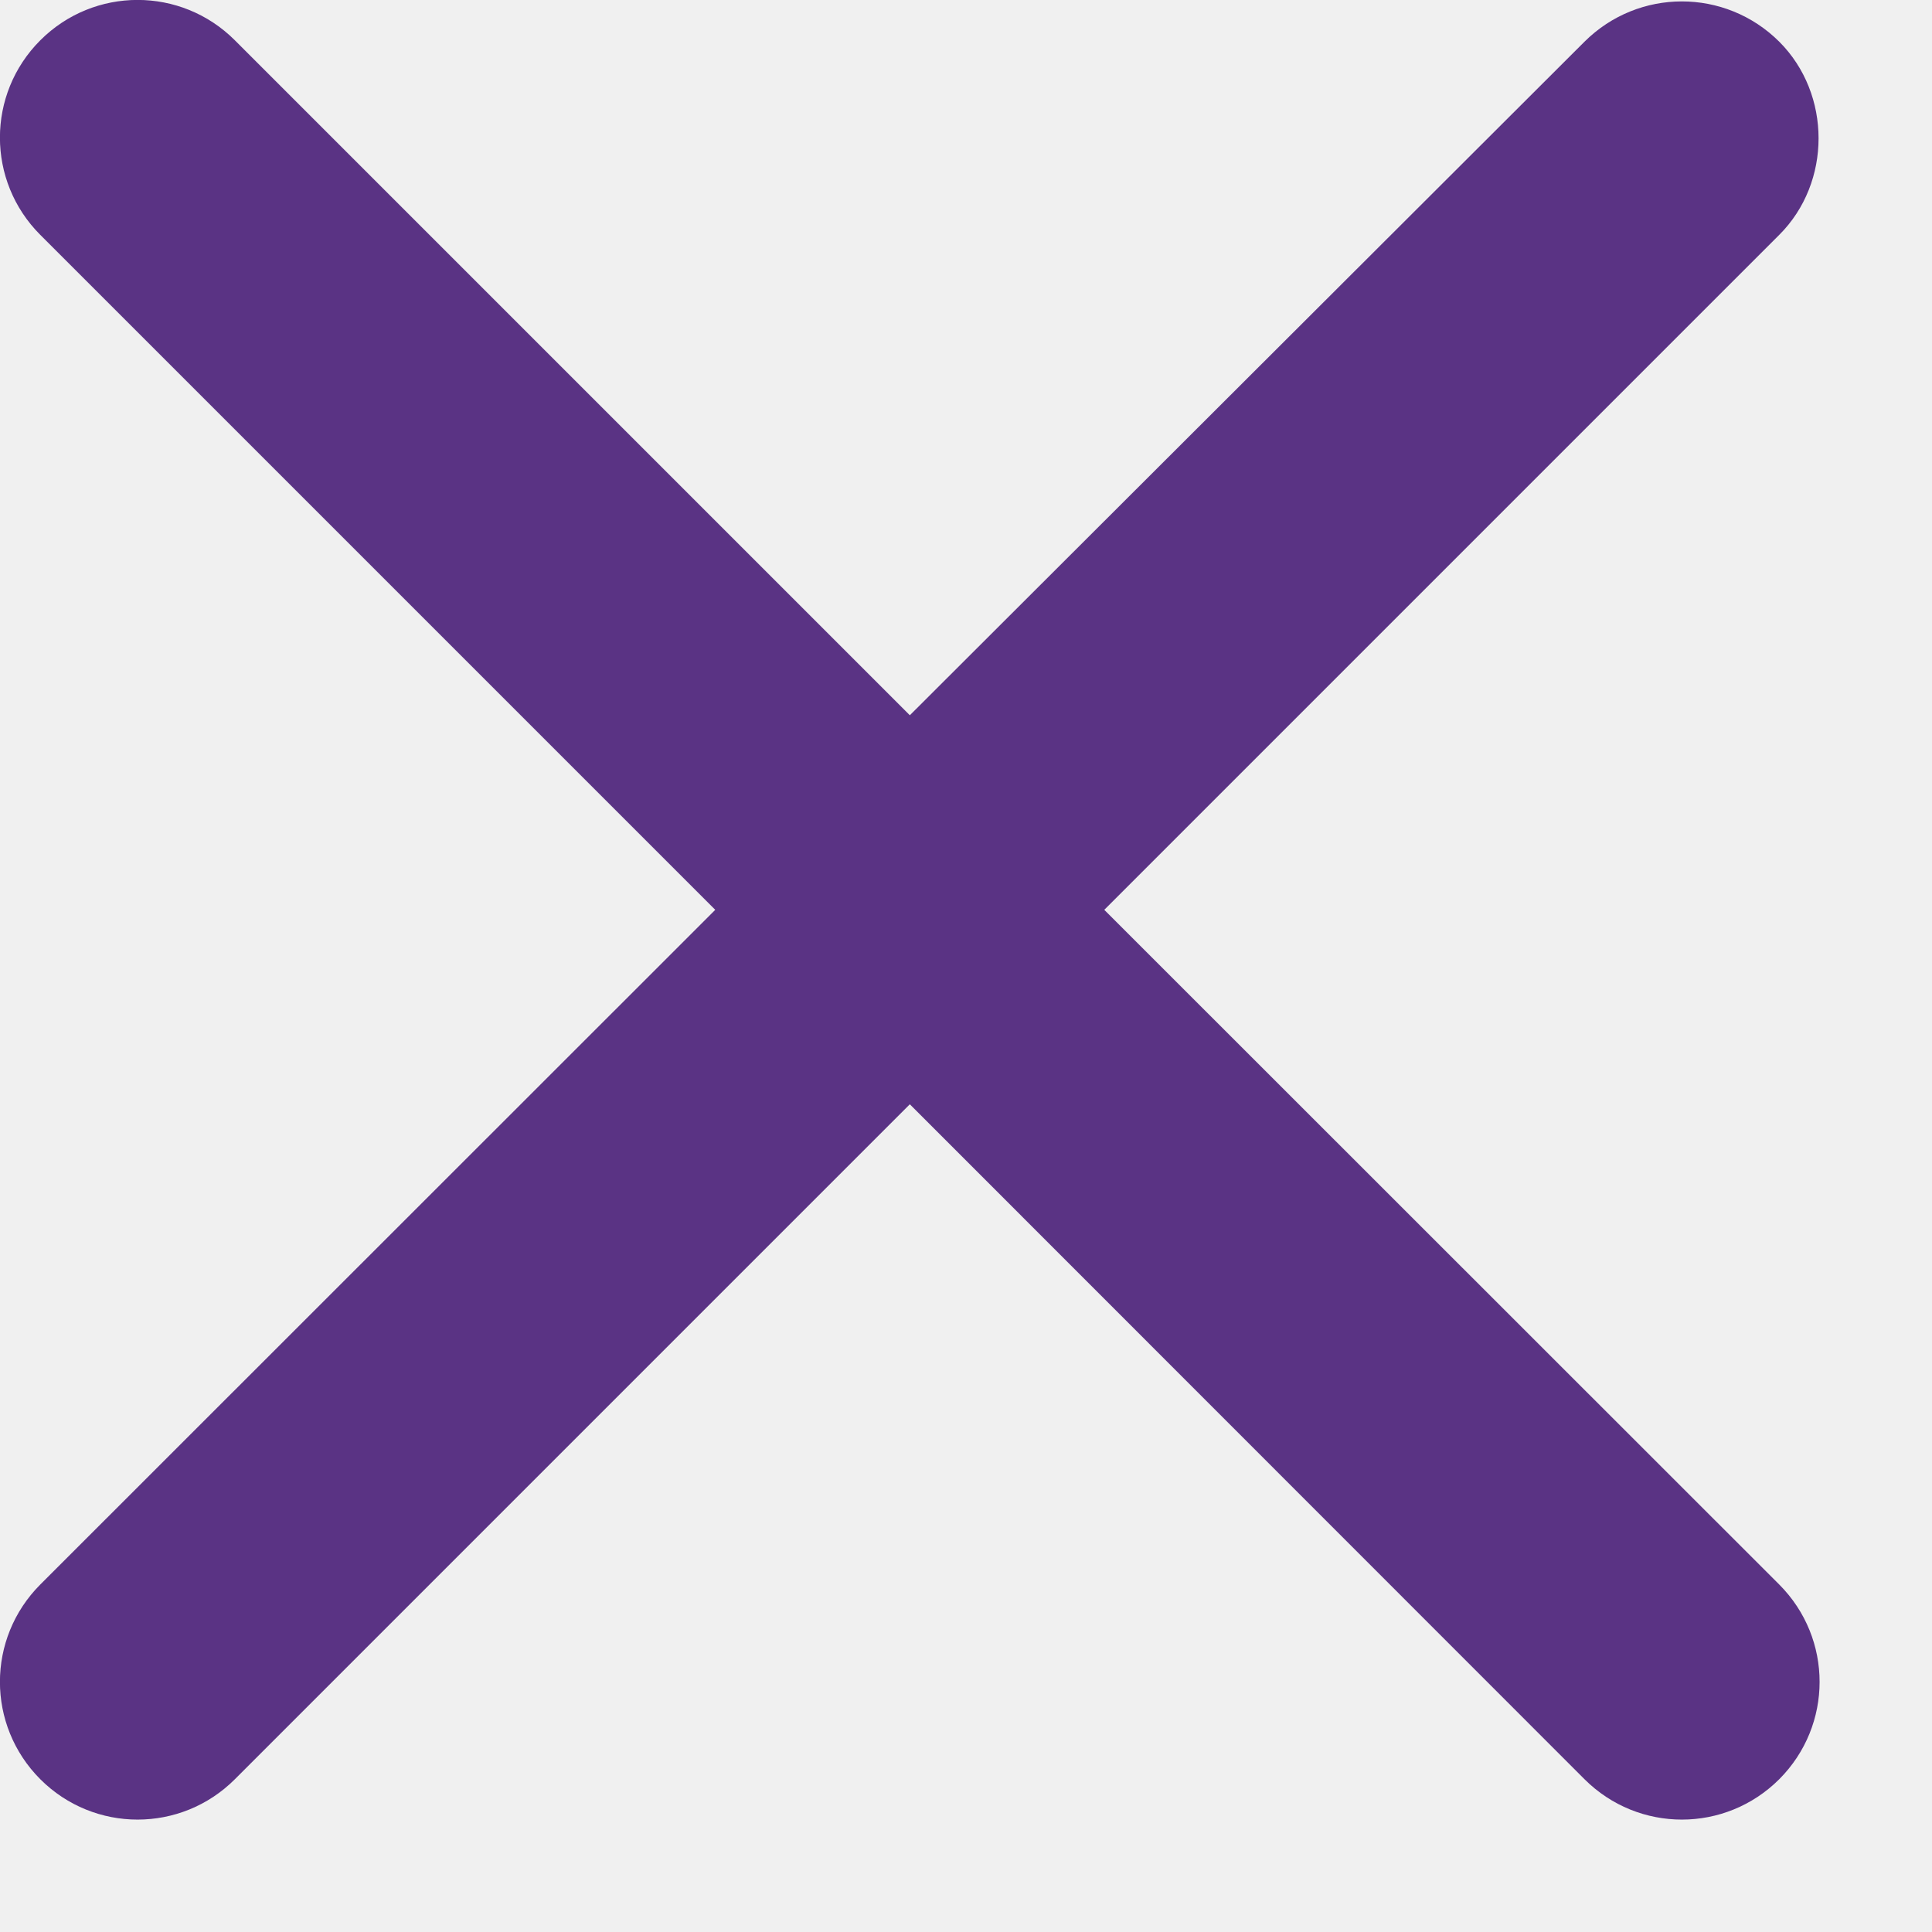
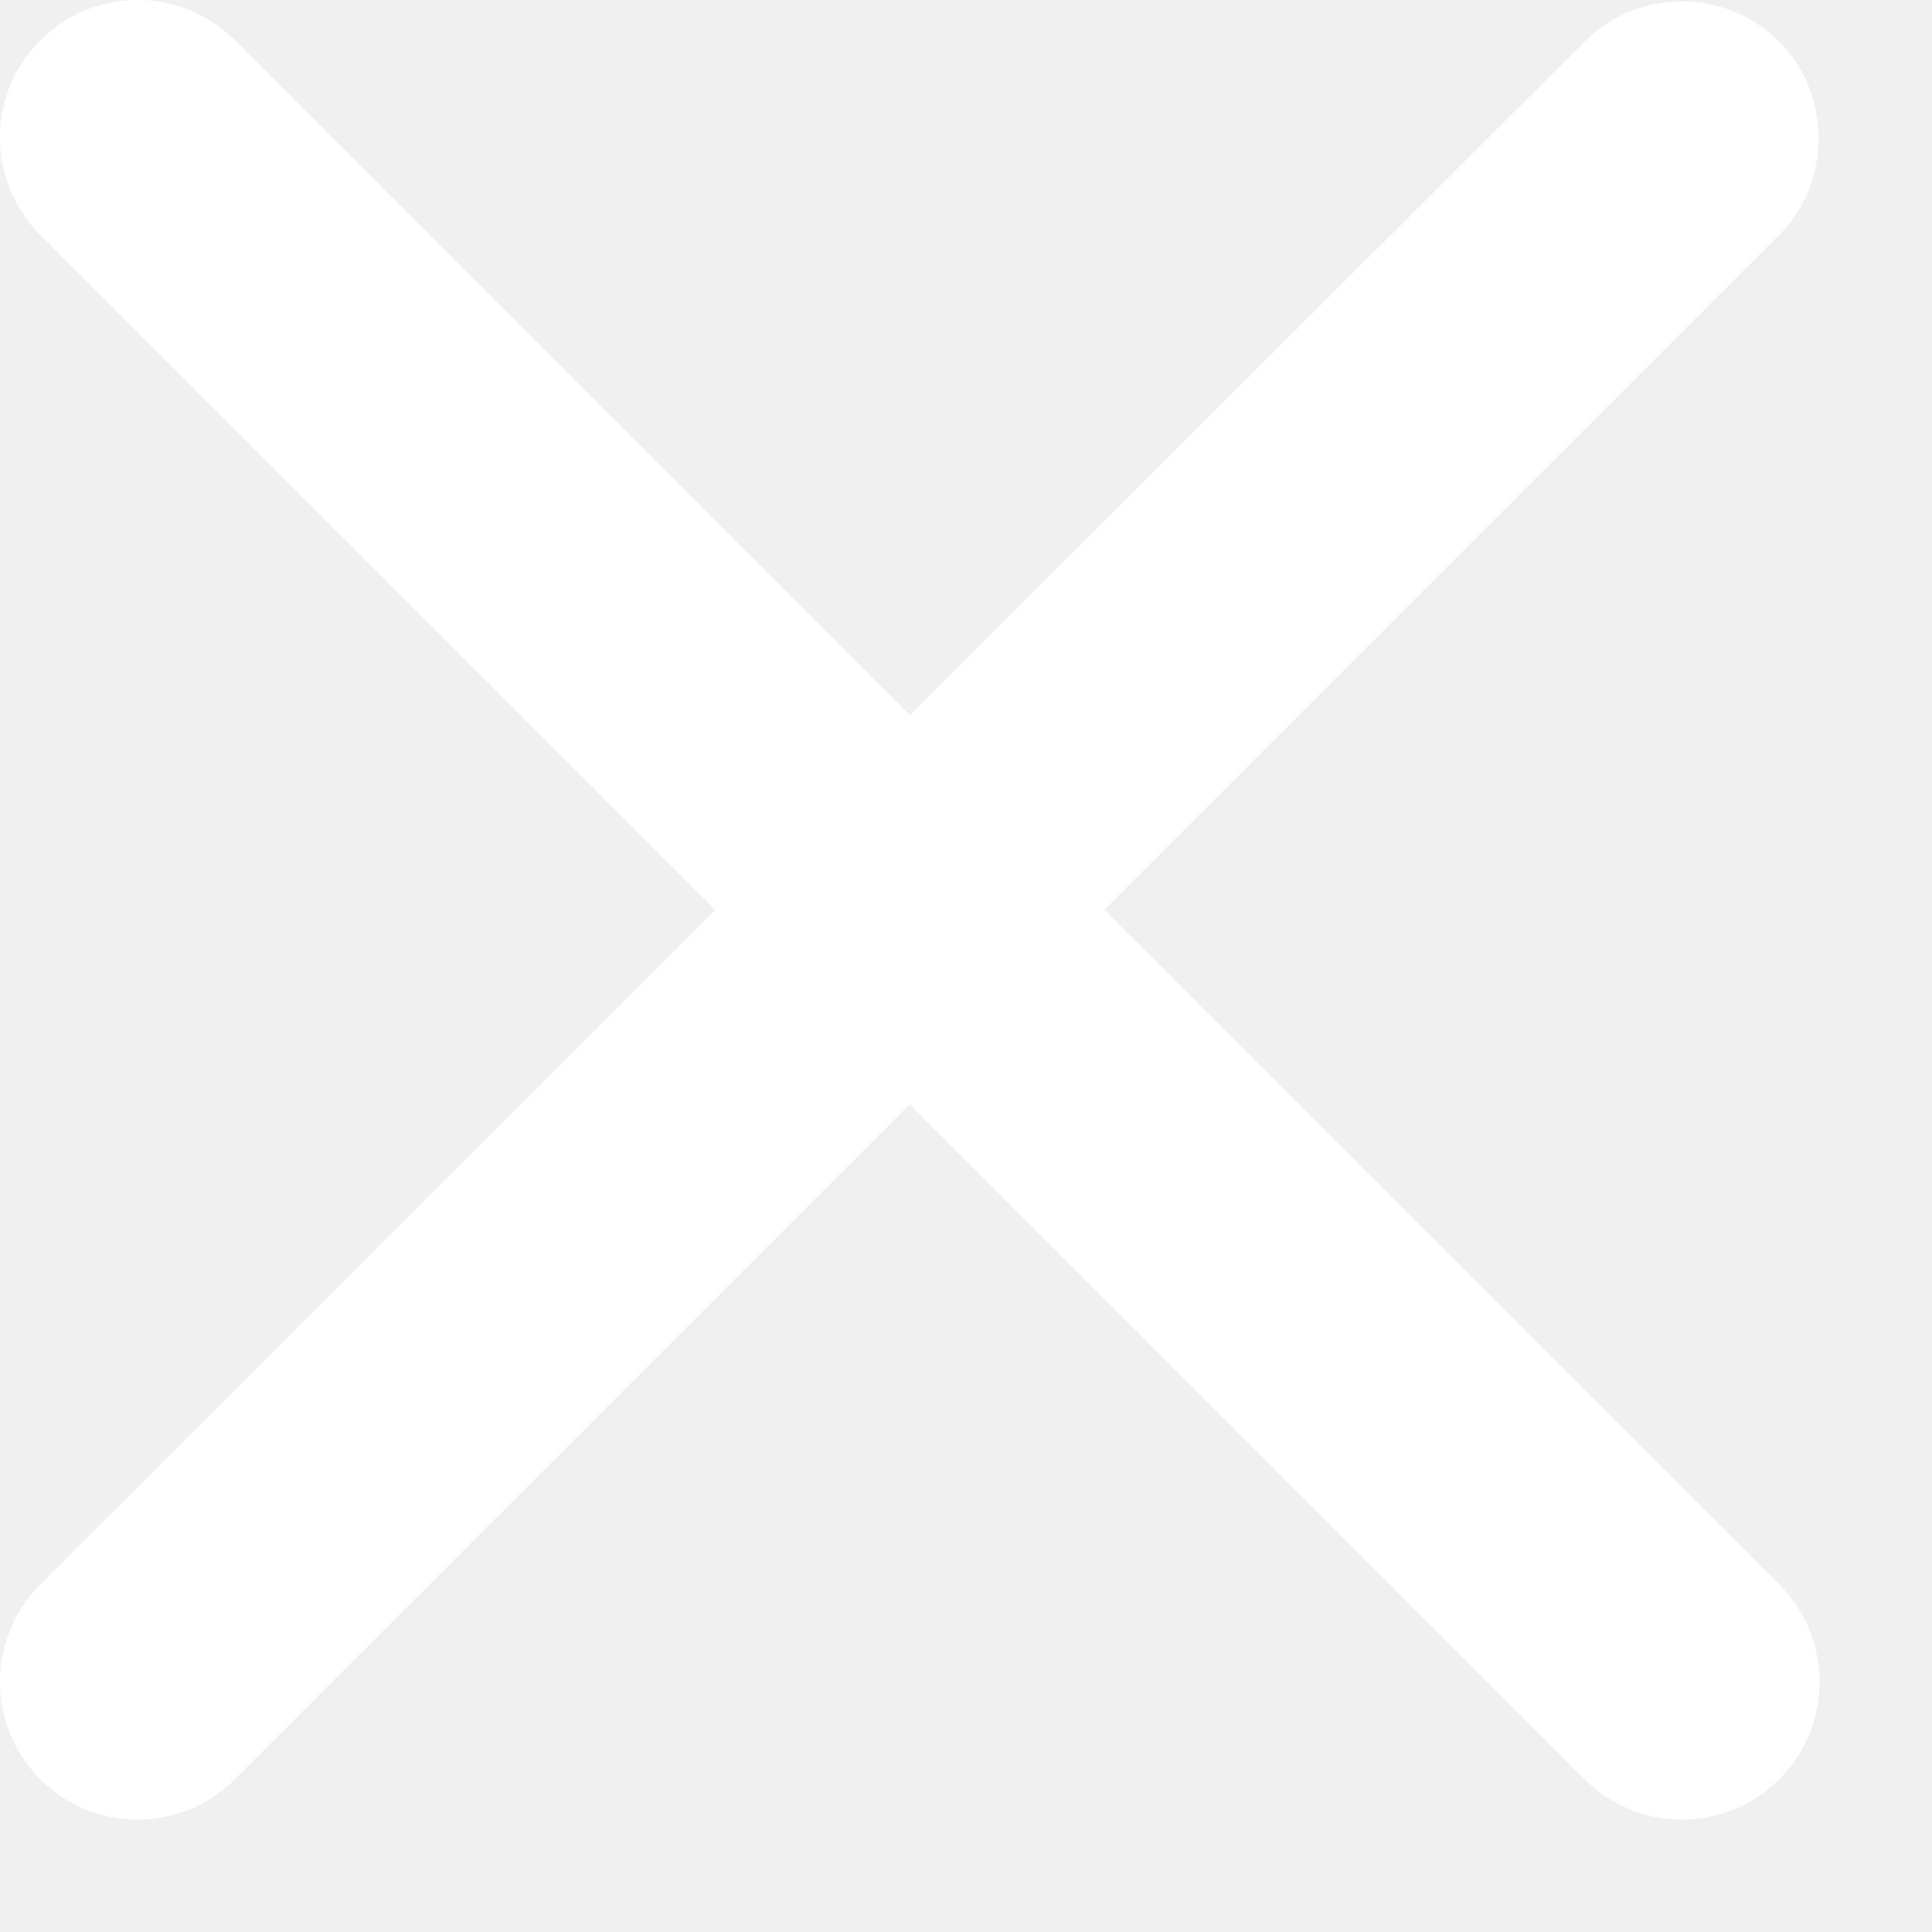
<svg xmlns="http://www.w3.org/2000/svg" width="14" height="14" viewBox="0 0 14 14" fill="none">
-   <path d="M12.893 0.302C12.502 -0.087 11.873 -0.087 11.482 0.302L6.593 5.183L1.702 0.292C1.312 -0.098 0.682 -0.098 0.292 0.292C-0.098 0.682 -0.098 1.312 0.292 1.702L5.183 6.593L0.292 11.482C-0.098 11.873 -0.098 12.502 0.292 12.893C0.682 13.283 1.312 13.283 1.702 12.893L6.593 8.002L11.482 12.893C11.873 13.283 12.502 13.283 12.893 12.893C13.283 12.502 13.283 11.873 12.893 11.482L8.002 6.593L12.893 1.702C13.273 1.323 13.273 0.682 12.893 0.302Z" fill="#5A3384" />
+   <path d="M12.893 0.302C12.502 -0.087 11.873 -0.087 11.482 0.302L6.593 5.183L1.702 0.292C1.312 -0.098 0.682 -0.098 0.292 0.292C-0.098 0.682 -0.098 1.312 0.292 1.702L5.183 6.593L0.292 11.482C-0.098 11.873 -0.098 12.502 0.292 12.893C0.682 13.283 1.312 13.283 1.702 12.893L6.593 8.002L11.482 12.893C11.873 13.283 12.502 13.283 12.893 12.893C13.283 12.502 13.283 11.873 12.893 11.482L8.002 6.593L12.893 1.702C13.273 1.323 13.273 0.682 12.893 0.302Z" fill="white" />
</svg>
